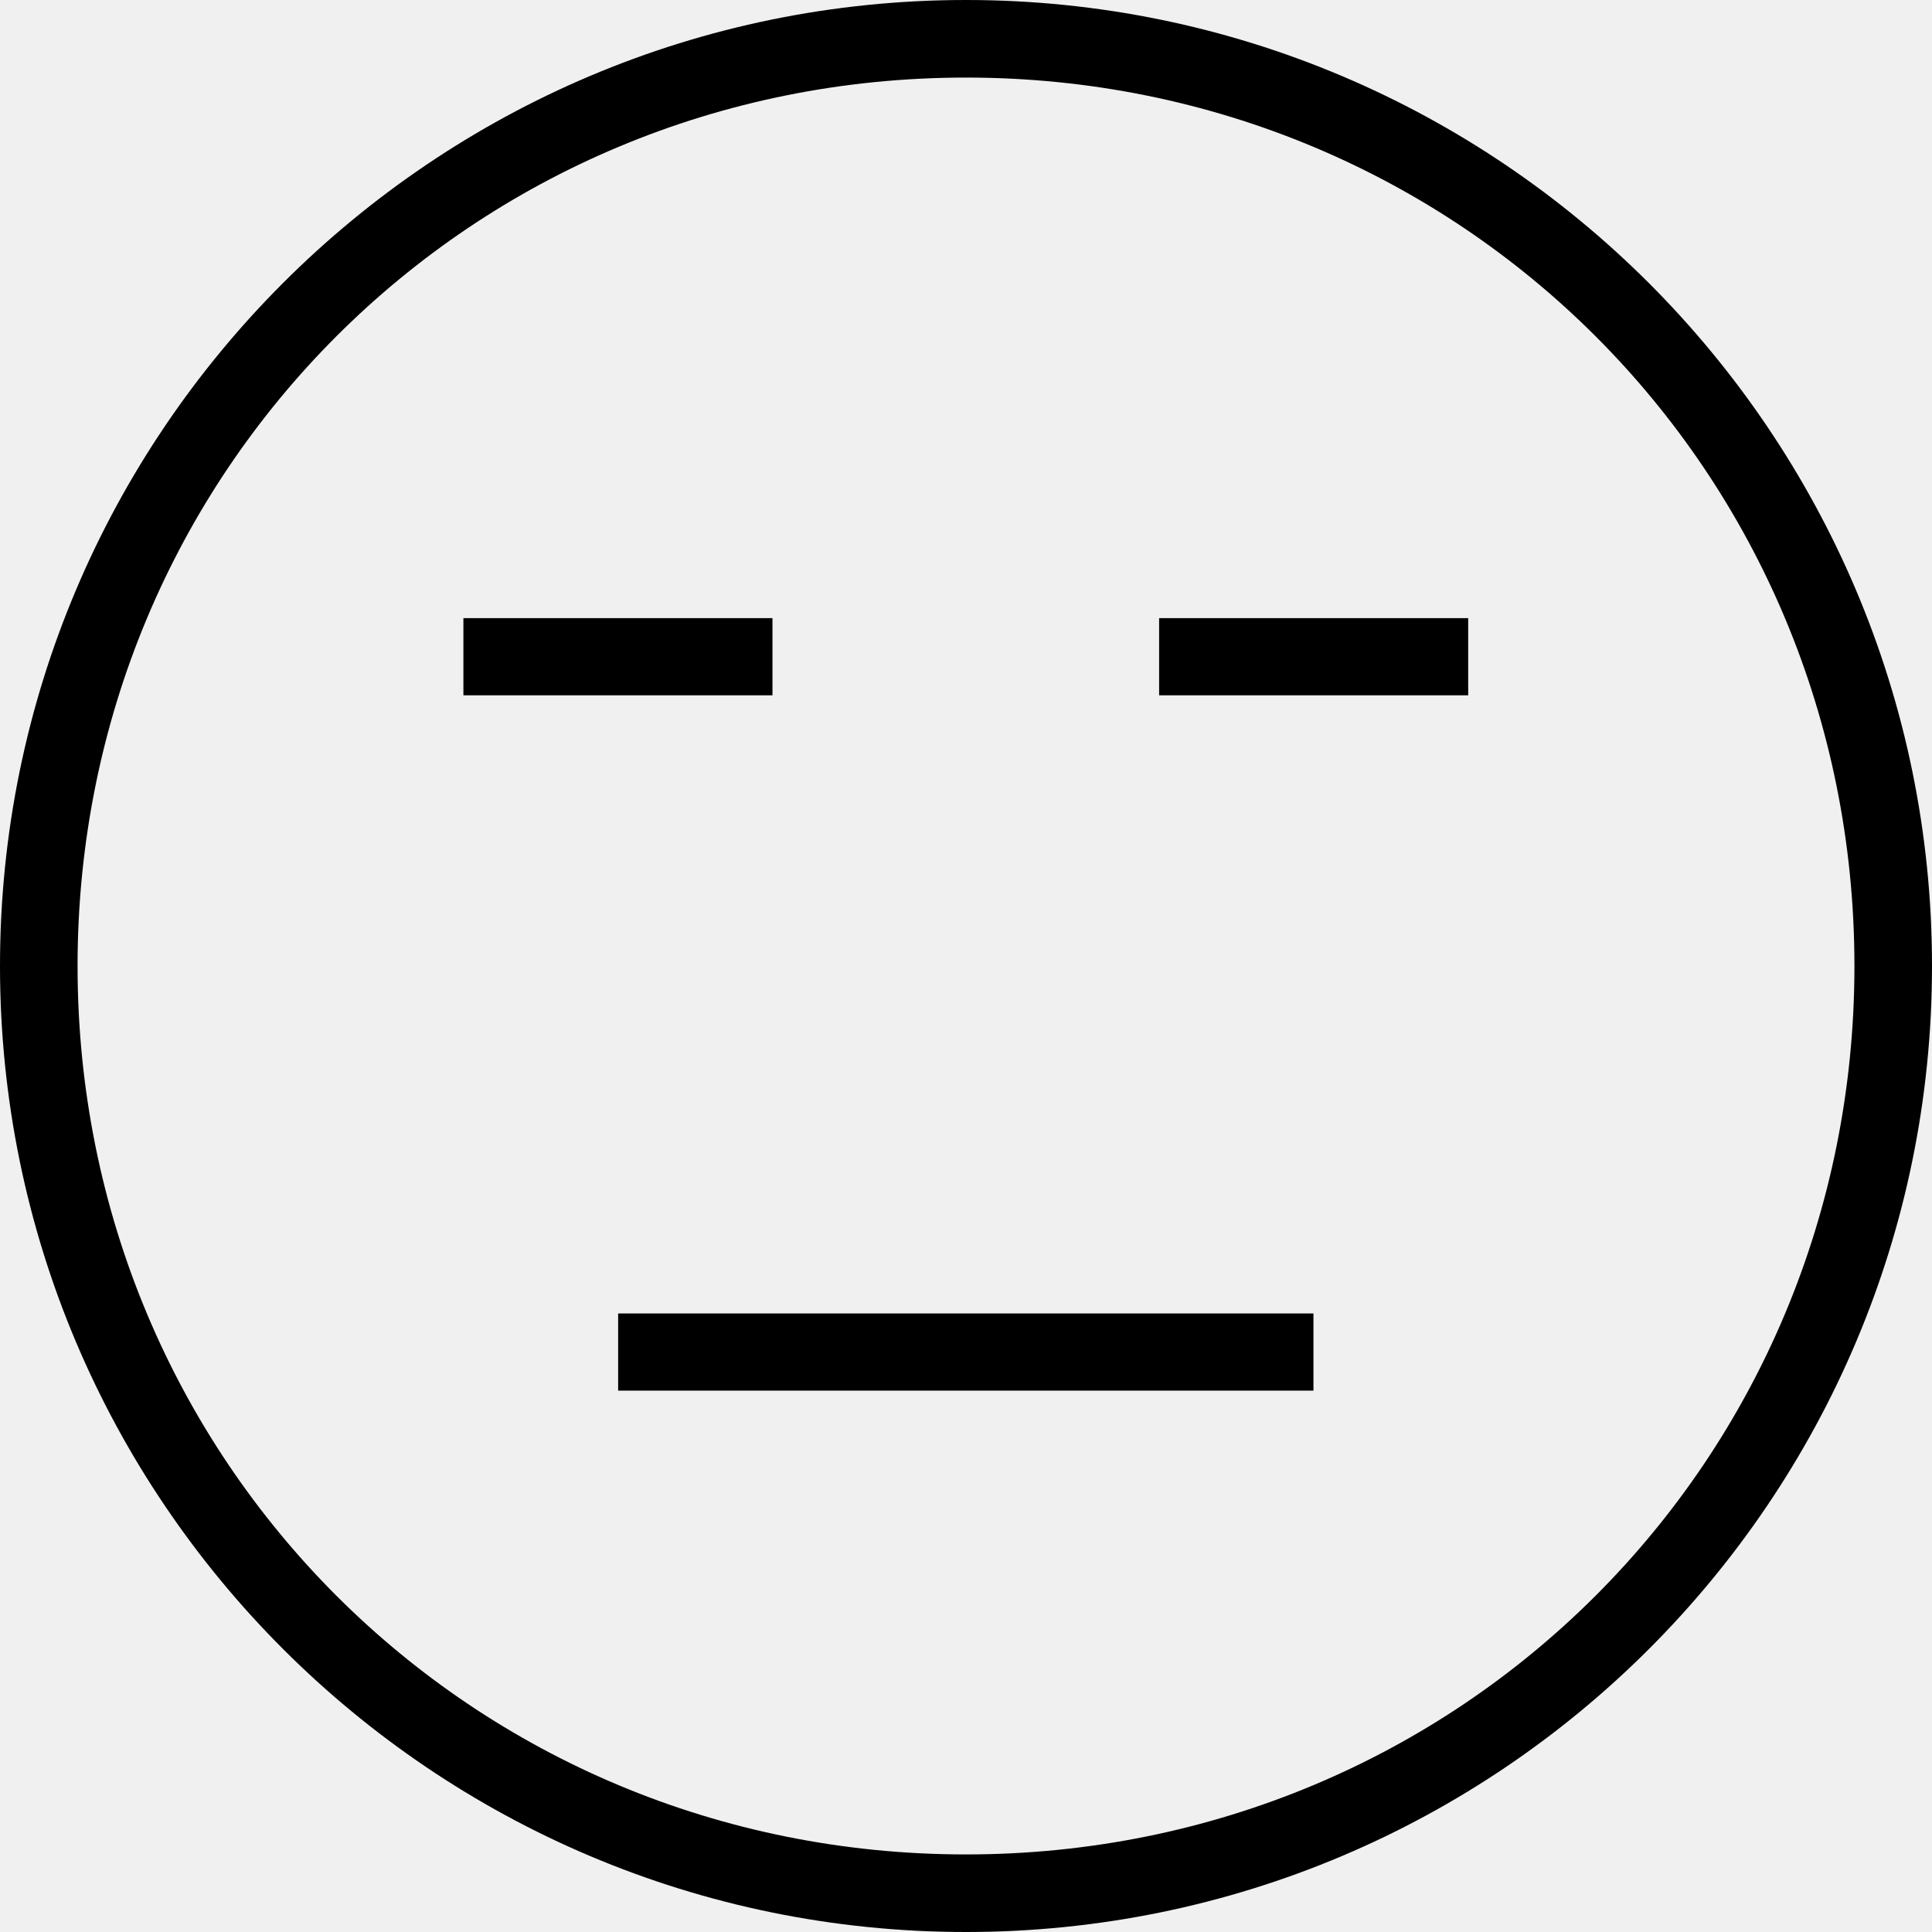
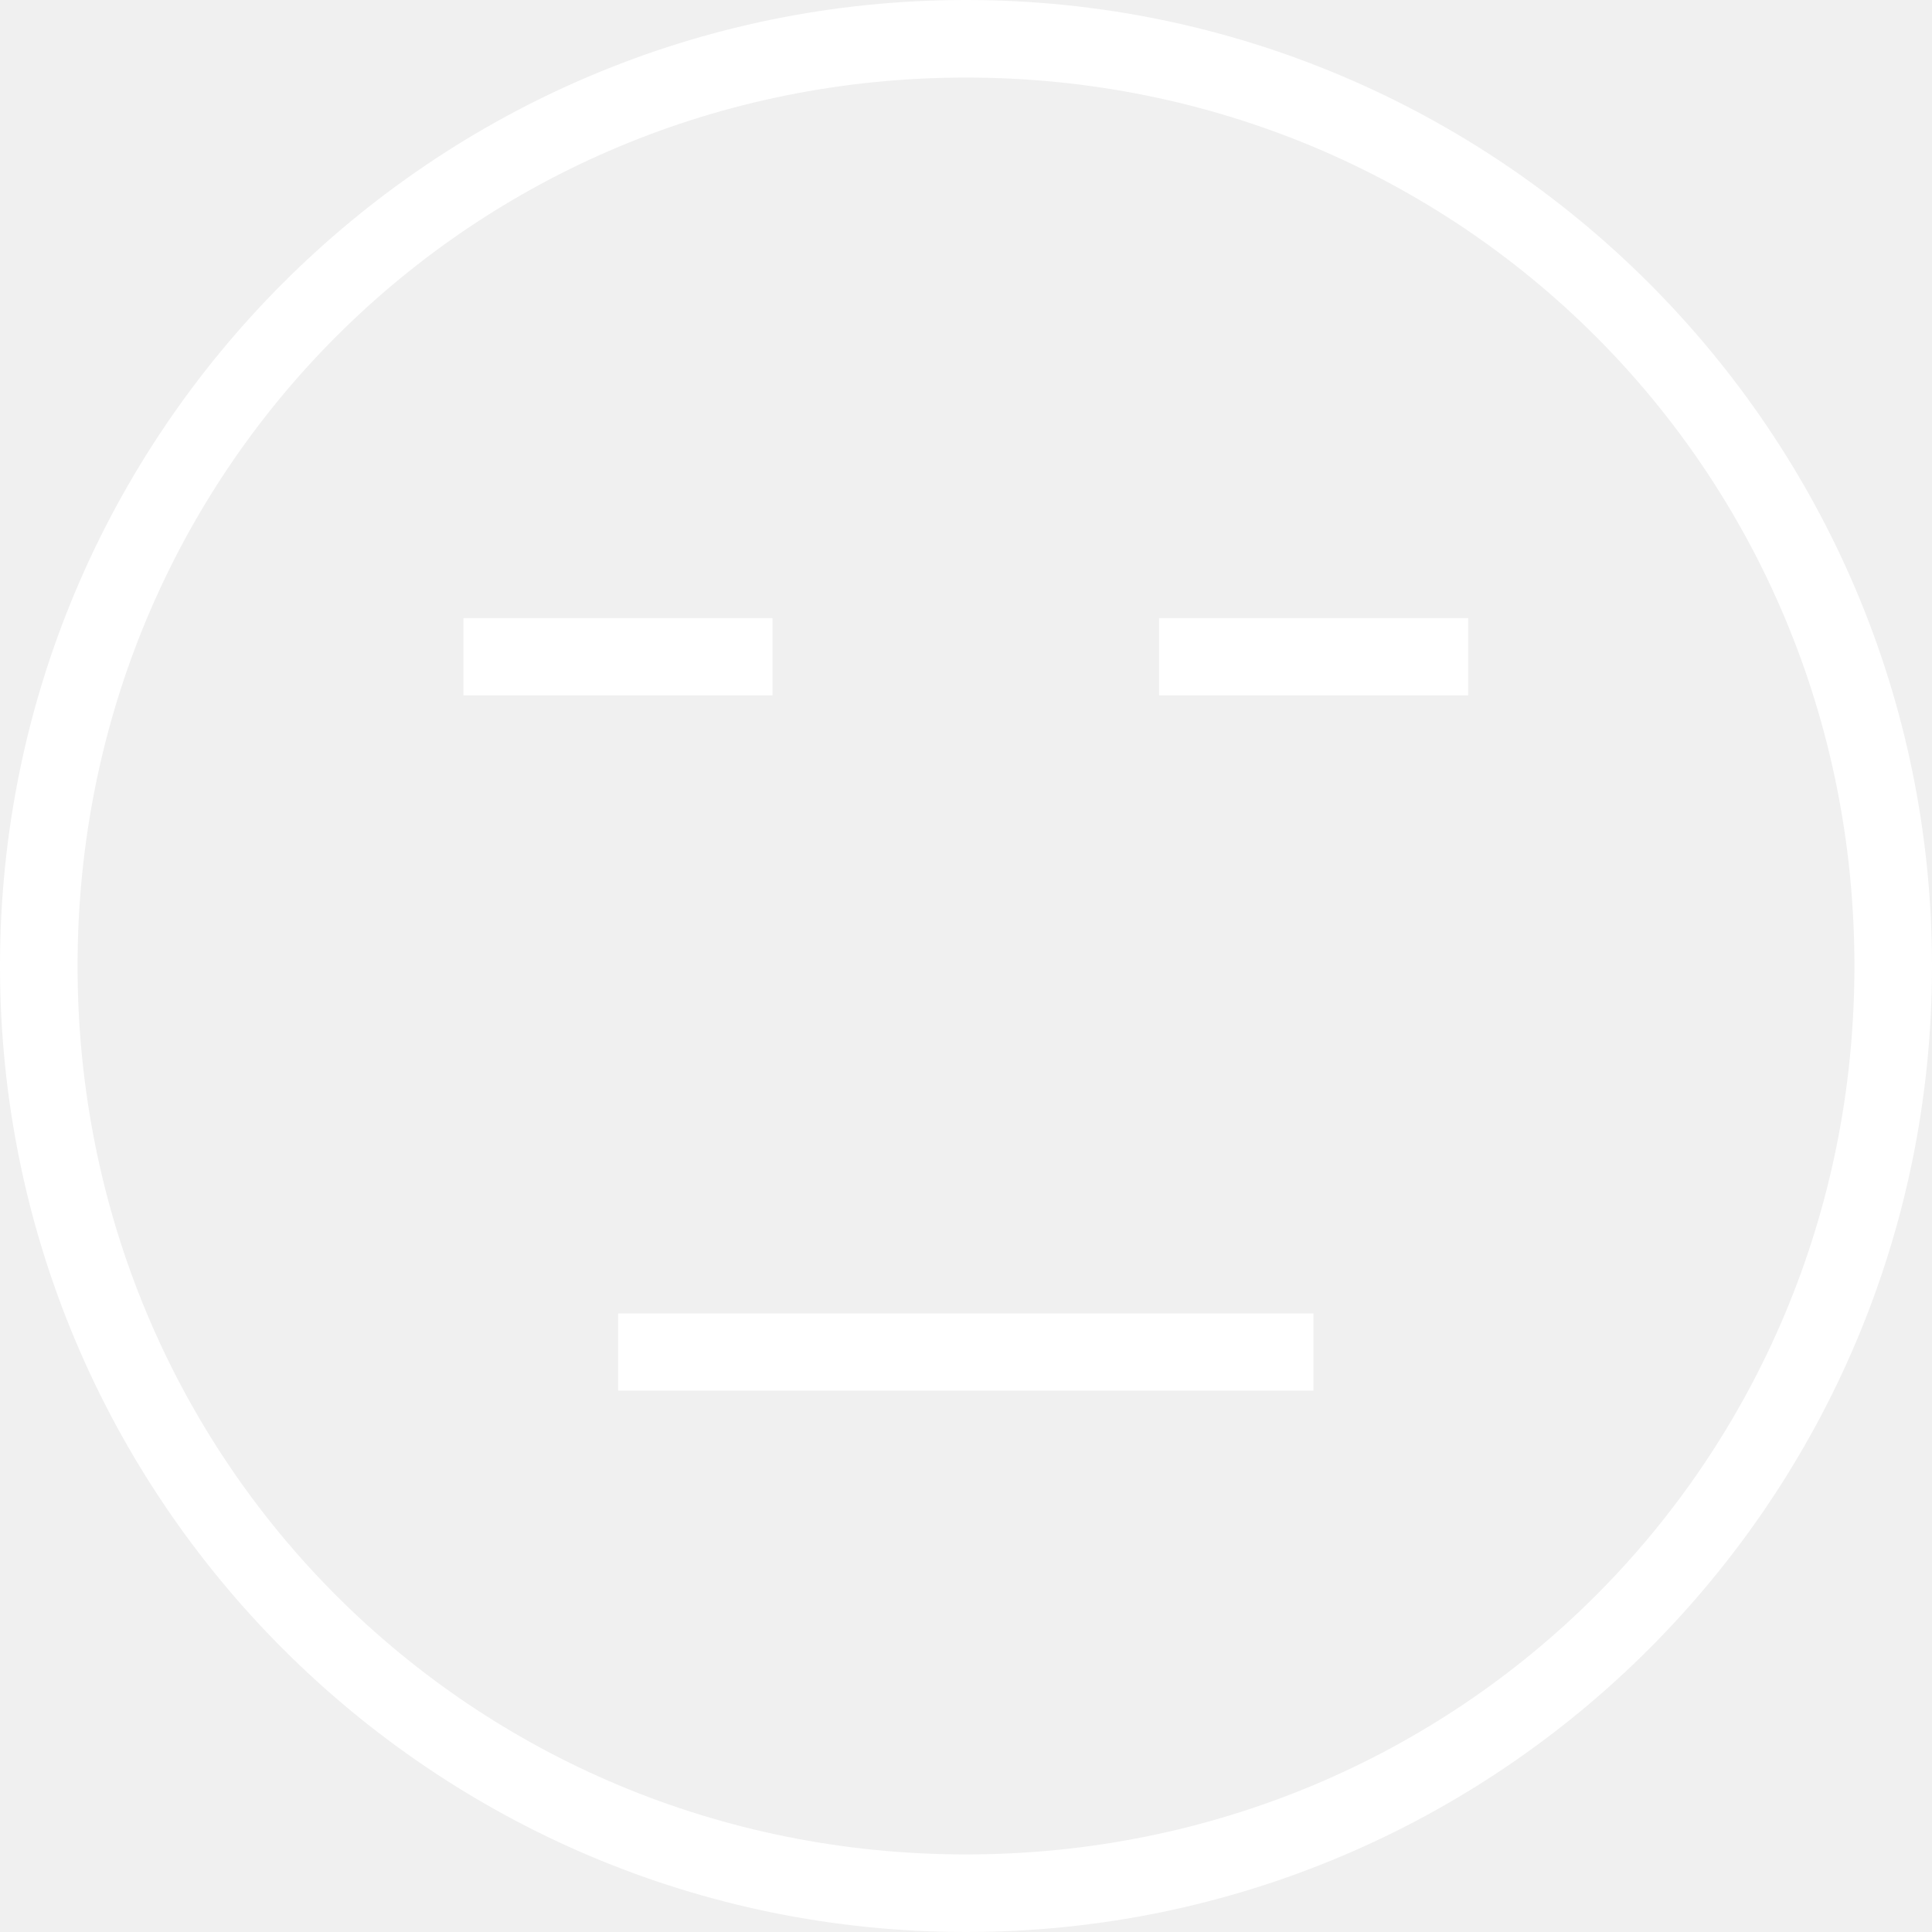
<svg xmlns="http://www.w3.org/2000/svg" version="1.1" id="Capa_1" x="0px" y="0px" width="478.2px" height="478.2px" viewBox="0 0 478.2 478.2" style="enable-background:new 0 0 478.2 478.2;" xml:space="preserve">
  <g>
-     <path d="M191.2,172.1h-76.5V153h76.5V172.1z M153,344.2h172.1V325.1H153V344.2z M286.9,172.1h76.5V153h-76.5V172.1z M478.2,239.1   C478.2,371.1,371.1,478.2,239.1,478.2C107.1,478.2,0,371.1,0,239.1C0,107.1,107.1,0,239.1,0C371,0,478.2,107.1,478.2,239.1z    M459,239.1C459,116.7,361.5,19.2,239.1,19.2C116.7,19.2,19.2,116.7,19.2,239.1C19.2,361.5,116.7,459,239.1,459   C361.5,459,459,361.5,459,239.1z" />
+     <path fill="#fff" d="M191.2,172.1h-76.5V153h76.5V172.1z M153,344.2h172.1V325.1H153V344.2z M286.9,172.1h76.5V153h-76.5V172.1z M478.2,239.1   C478.2,371.1,371.1,478.2,239.1,478.2C107.1,478.2,0,371.1,0,239.1C0,107.1,107.1,0,239.1,0C371,0,478.2,107.1,478.2,239.1z    M459,239.1C459,116.7,361.5,19.2,239.1,19.2C116.7,19.2,19.2,116.7,19.2,239.1C19.2,361.5,116.7,459,239.1,459   C361.5,459,459,361.5,459,239.1z" />
  </g>
  <g>
</g>
  <g>
</g>
  <g>
</g>
  <g>
</g>
  <g>
</g>
  <g>
</g>
  <g>
</g>
  <g>
</g>
  <g>
</g>
  <g>
</g>
  <g>
</g>
  <g>
</g>
  <g>
</g>
  <g>
</g>
  <g>
</g>
</svg>
